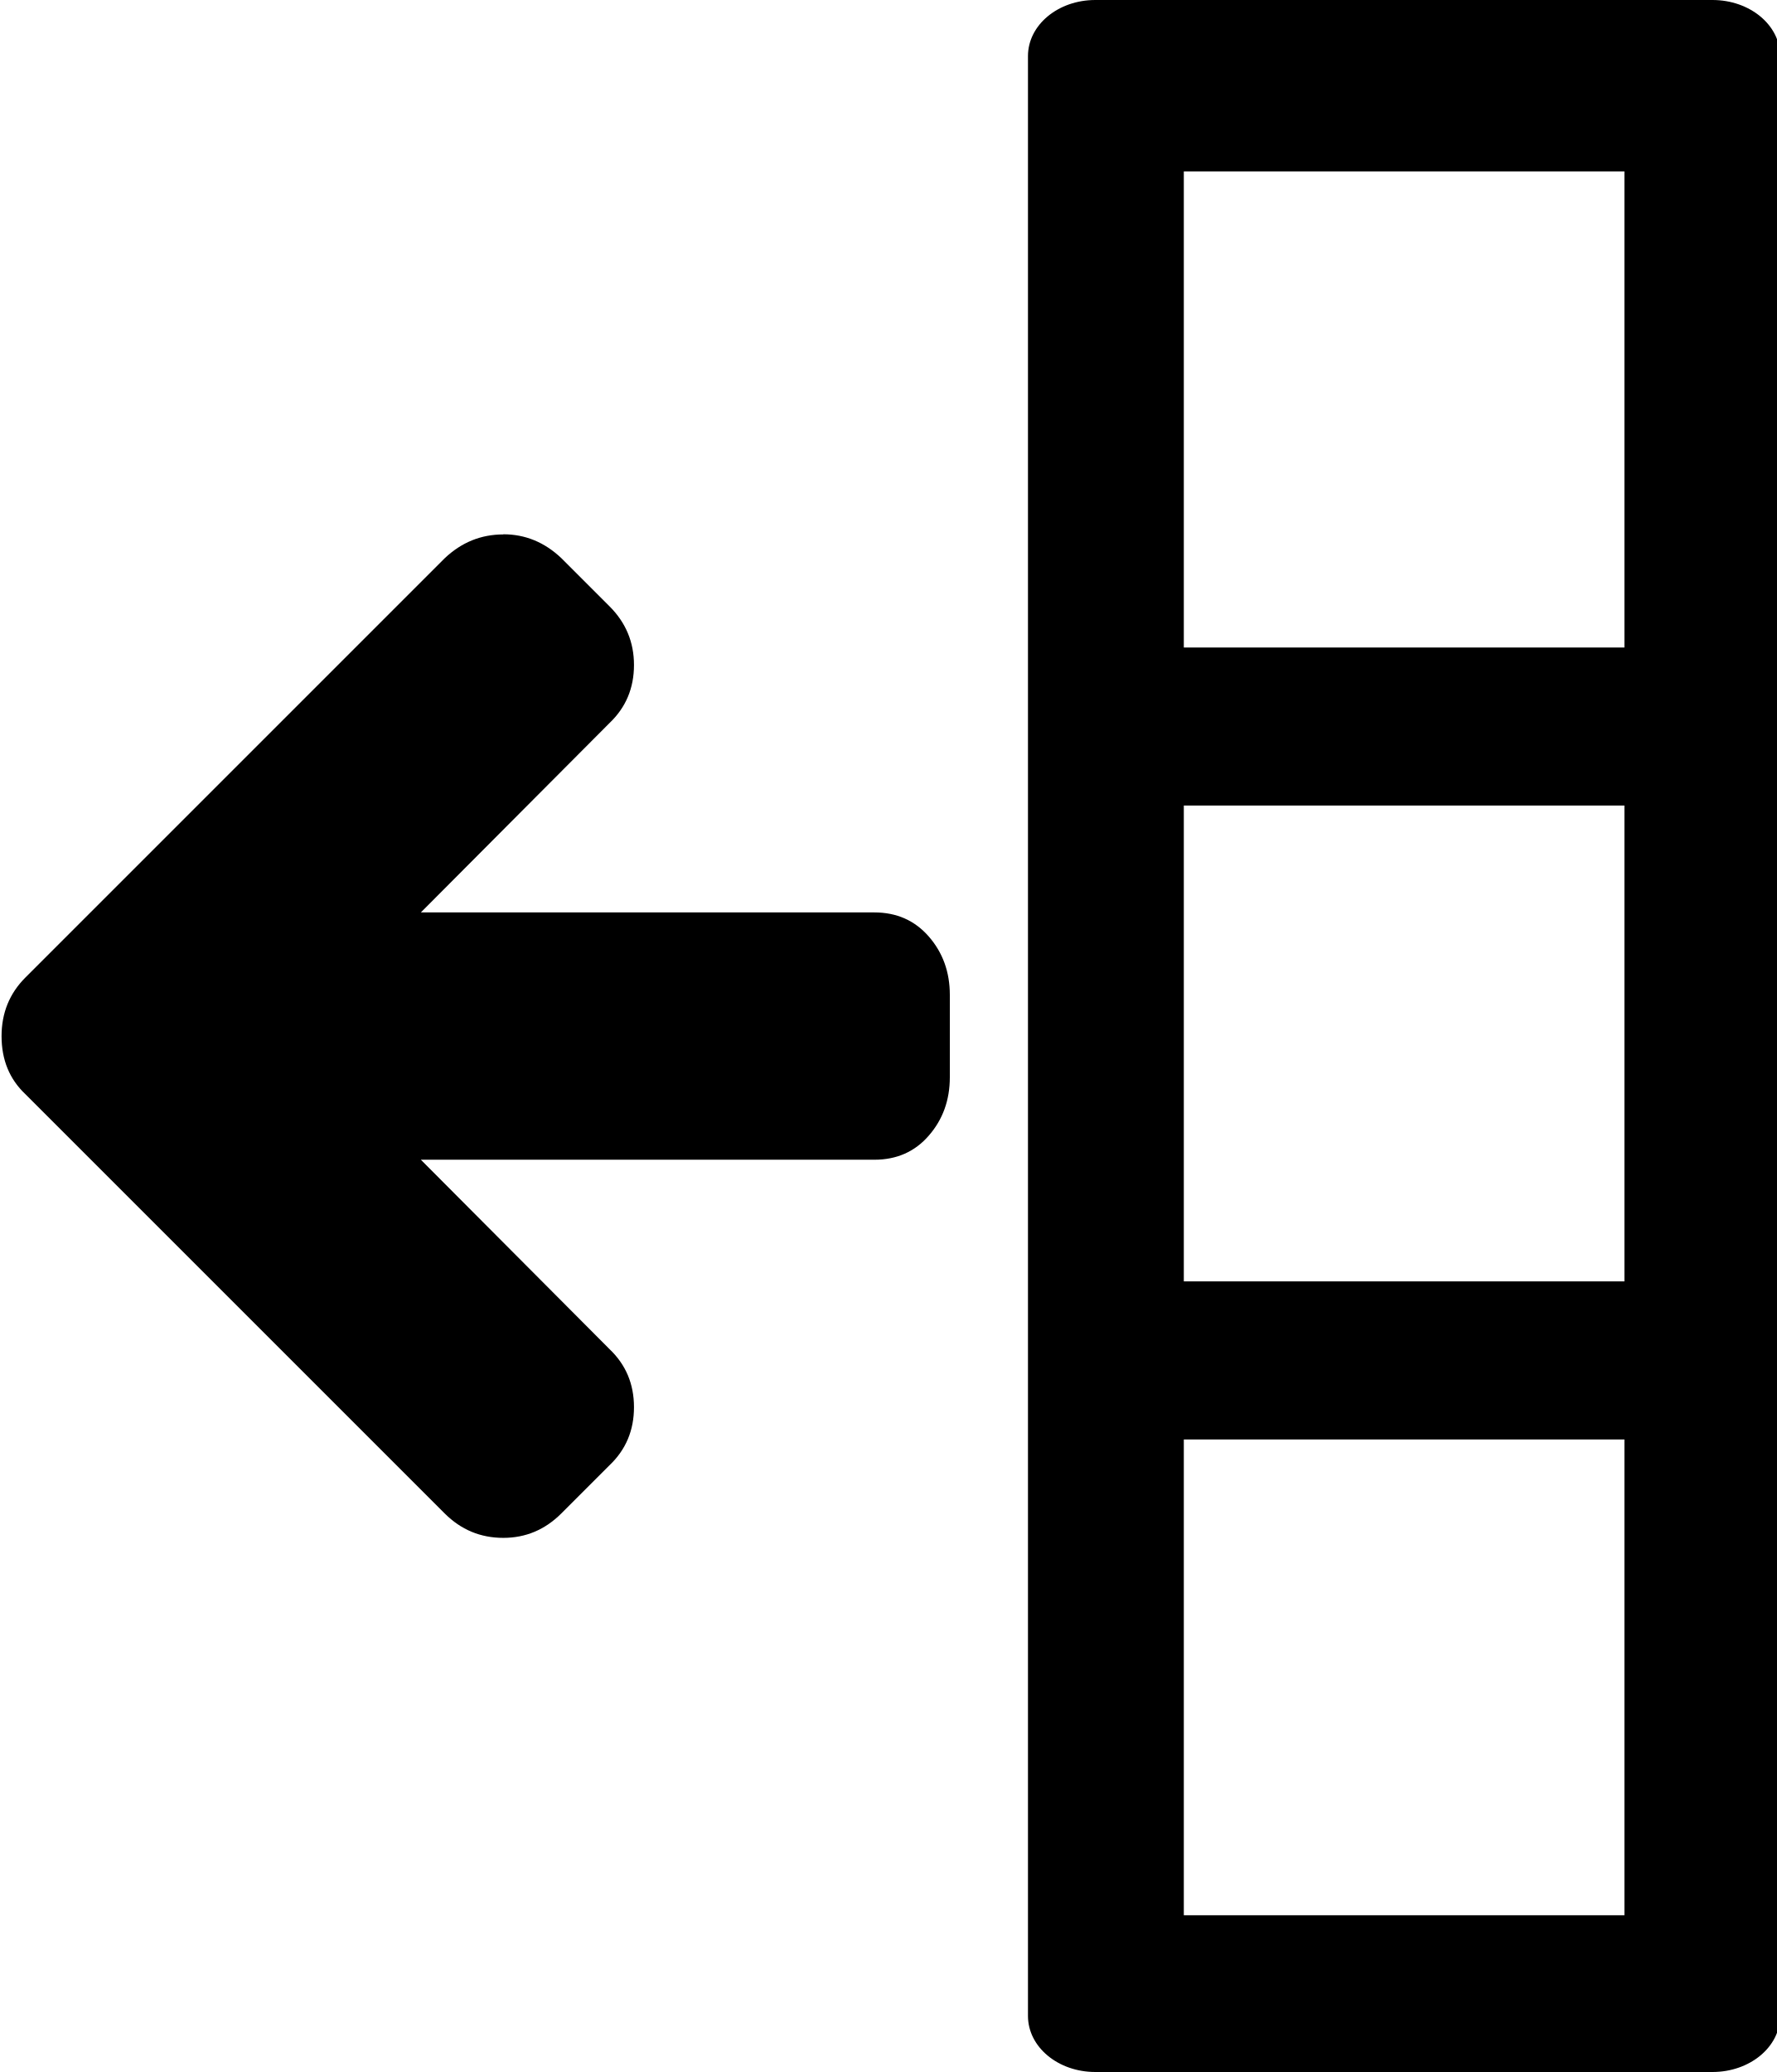
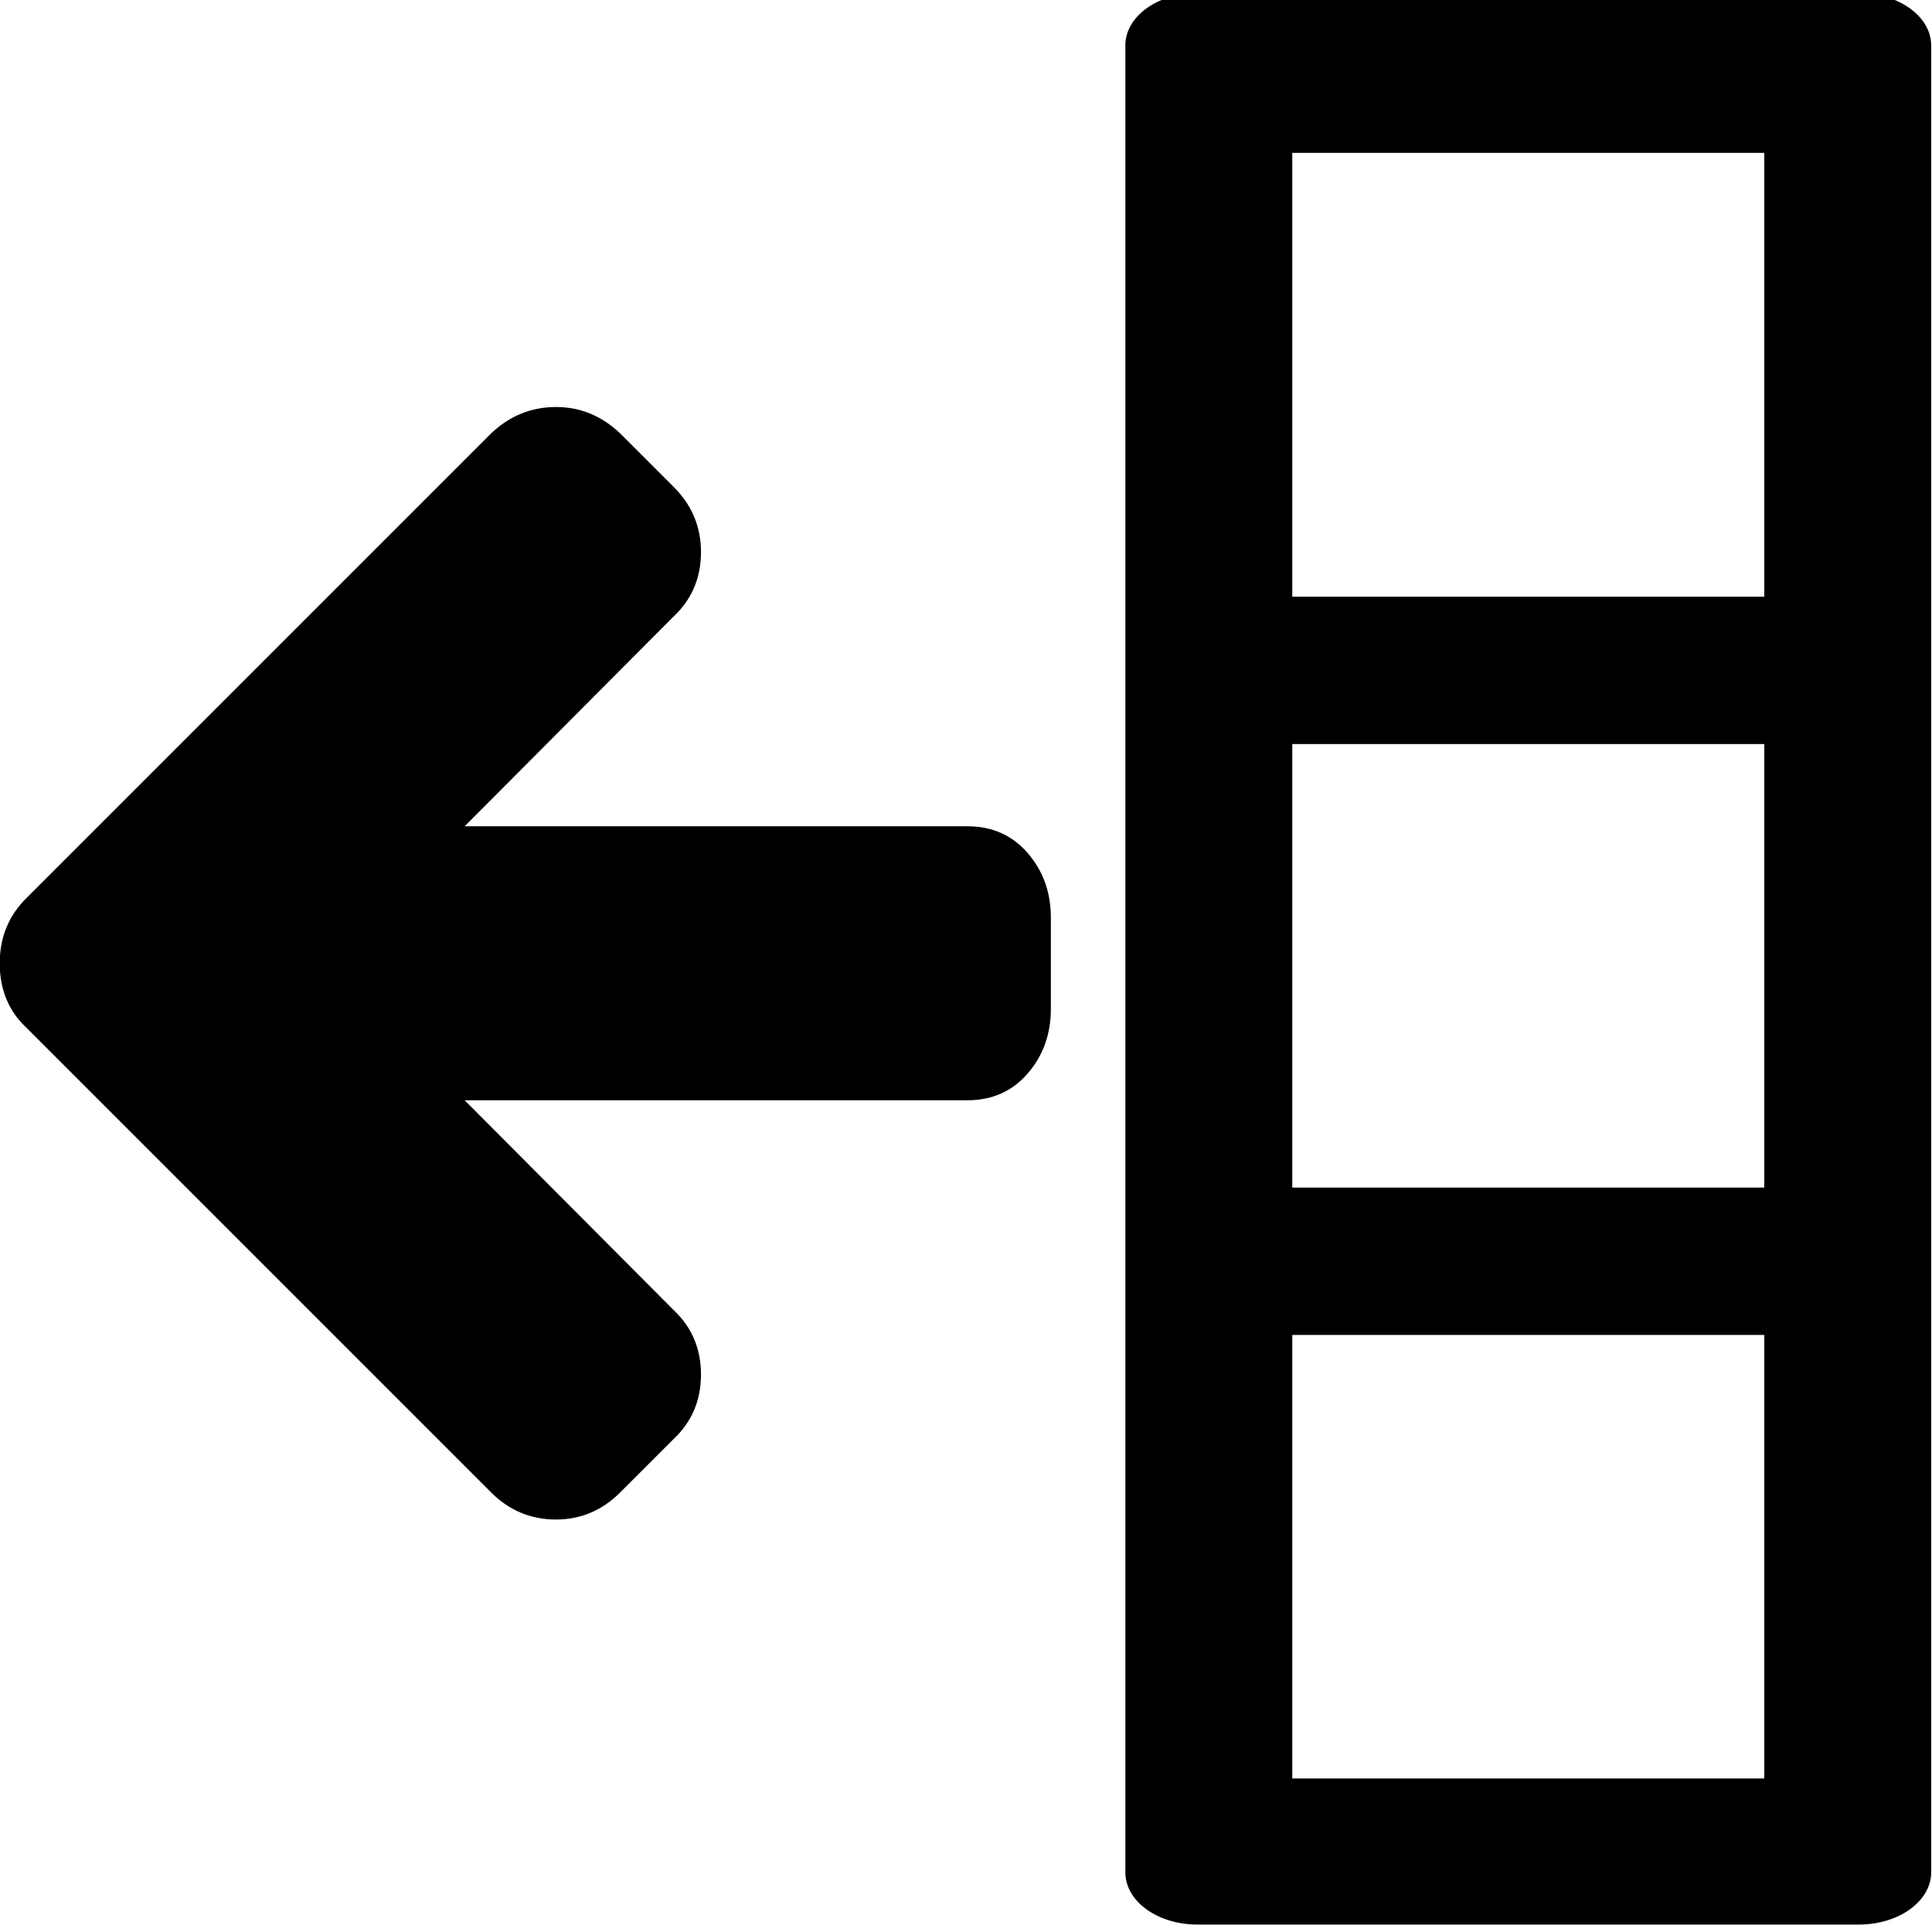
- <svg xmlns="http://www.w3.org/2000/svg" id="svg3446" height="3.951mm" width="3.388mm" version="1.1" viewBox="0 0 12.004 14">
-   <g id="layer1" transform="translate(766 140.35)">
-     <g id="g3428" transform="translate(-3526 -322.75)">
-       <path id="path3400-4-4-5" d="m2763.4 186.01q0.222 0 0.392 0.161l0.326 0.326q0.165 0.165 0.165 0.396 0 0.235-0.165 0.392l-1.275 1.28h3.064q0.226 0 0.368 0.163 0.142 0.163 0.142 0.394v0.557q0 0.231-0.142 0.394-0.141 0.163-0.368 0.163h-3.064l1.275 1.28q0.165 0.157 0.165 0.392 0 0.235-0.165 0.392l-0.326 0.326q-0.165 0.165-0.392 0.165-0.231 0-0.396-0.165l-2.833-2.833q-0.161-0.152-0.161-0.392 0-0.235 0.161-0.396l2.833-2.833q0.17-0.161 0.396-0.161z" stroke-width="0" />
-       <path id="polygon3366-49-8-3" style="image-rendering:optimizeQuality;shape-rendering:geometricPrecision" d="m2767.4 182.4c-0.252 0-0.455 0.169-0.455 0.379v13.242c0 0.21 0.203 0.379 0.455 0.379h4.17c0.252 0 0.457-0.169 0.457-0.379v-13.242c0-0.21-0.205-0.379-0.457-0.379h-4.17zm0.598 1.158h2.977v3.217h-2.977v-3.217zm0 4.285h2.977v3.215h-2.977v-3.215zm0 4.283h2.977v3.215h-2.977v-3.215z" fill-rule="evenodd" clip-rule="evenodd" />
+ <svg xmlns="http://www.w3.org/2000/svg" id="svg3446" height="3.951mm" width="3.952mm" version="1.1" viewBox="0 0 14.004 14">
+   <g id="layer1" transform="translate(785.53 142.75)">
+     <g id="g3610-68" transform="matrix(0 -1 1 0 -967.93 2631.2)">
+       <path id="path3400-4-4-5-65" d="m2771 186.43q0 0.264-0.192 0.466l-0.388 0.388q-0.197 0.197-0.471 0.197-0.28 0-0.466-0.197l-1.522-1.516v3.644q0 0.269-0.194 0.437-0.194 0.168-0.468 0.168h-0.662q-0.274 0-0.468-0.168-0.194-0.168-0.194-0.437v-3.644l-1.522 1.516q-0.186 0.197-0.466 0.197t-0.466-0.197l-0.388-0.388q-0.197-0.197-0.197-0.466 0-0.274 0.197-0.471l3.369-3.369q0.181-0.192 0.466-0.192 0.28 0 0.471 0.192l3.369 3.369q0.192 0.202 0.192 0.471z" stroke-width="0" />
+       <path id="polygon3366-49-8-3-1" style="image-rendering:optimizeQuality;shape-rendering:geometricPrecision" d="m2774 191.08c0-0.29-0.169-0.523-0.379-0.523h-13.242c-0.21 0-0.379 0.233-0.379 0.523v4.793c0 0.29 0.169 0.525 0.379 0.525h13.242c0.21 0 0.379-0.235 0.379-0.525v-4.793zm-1.158 0.687v3.421h-3.217v-3.421h3.217zm-4.285 0v3.421h-3.215v-3.421h3.215zm-4.283 0v3.421h-3.215v-3.421h3.215z" fill-rule="evenodd" clip-rule="evenodd" />
    </g>
  </g>
</svg>
